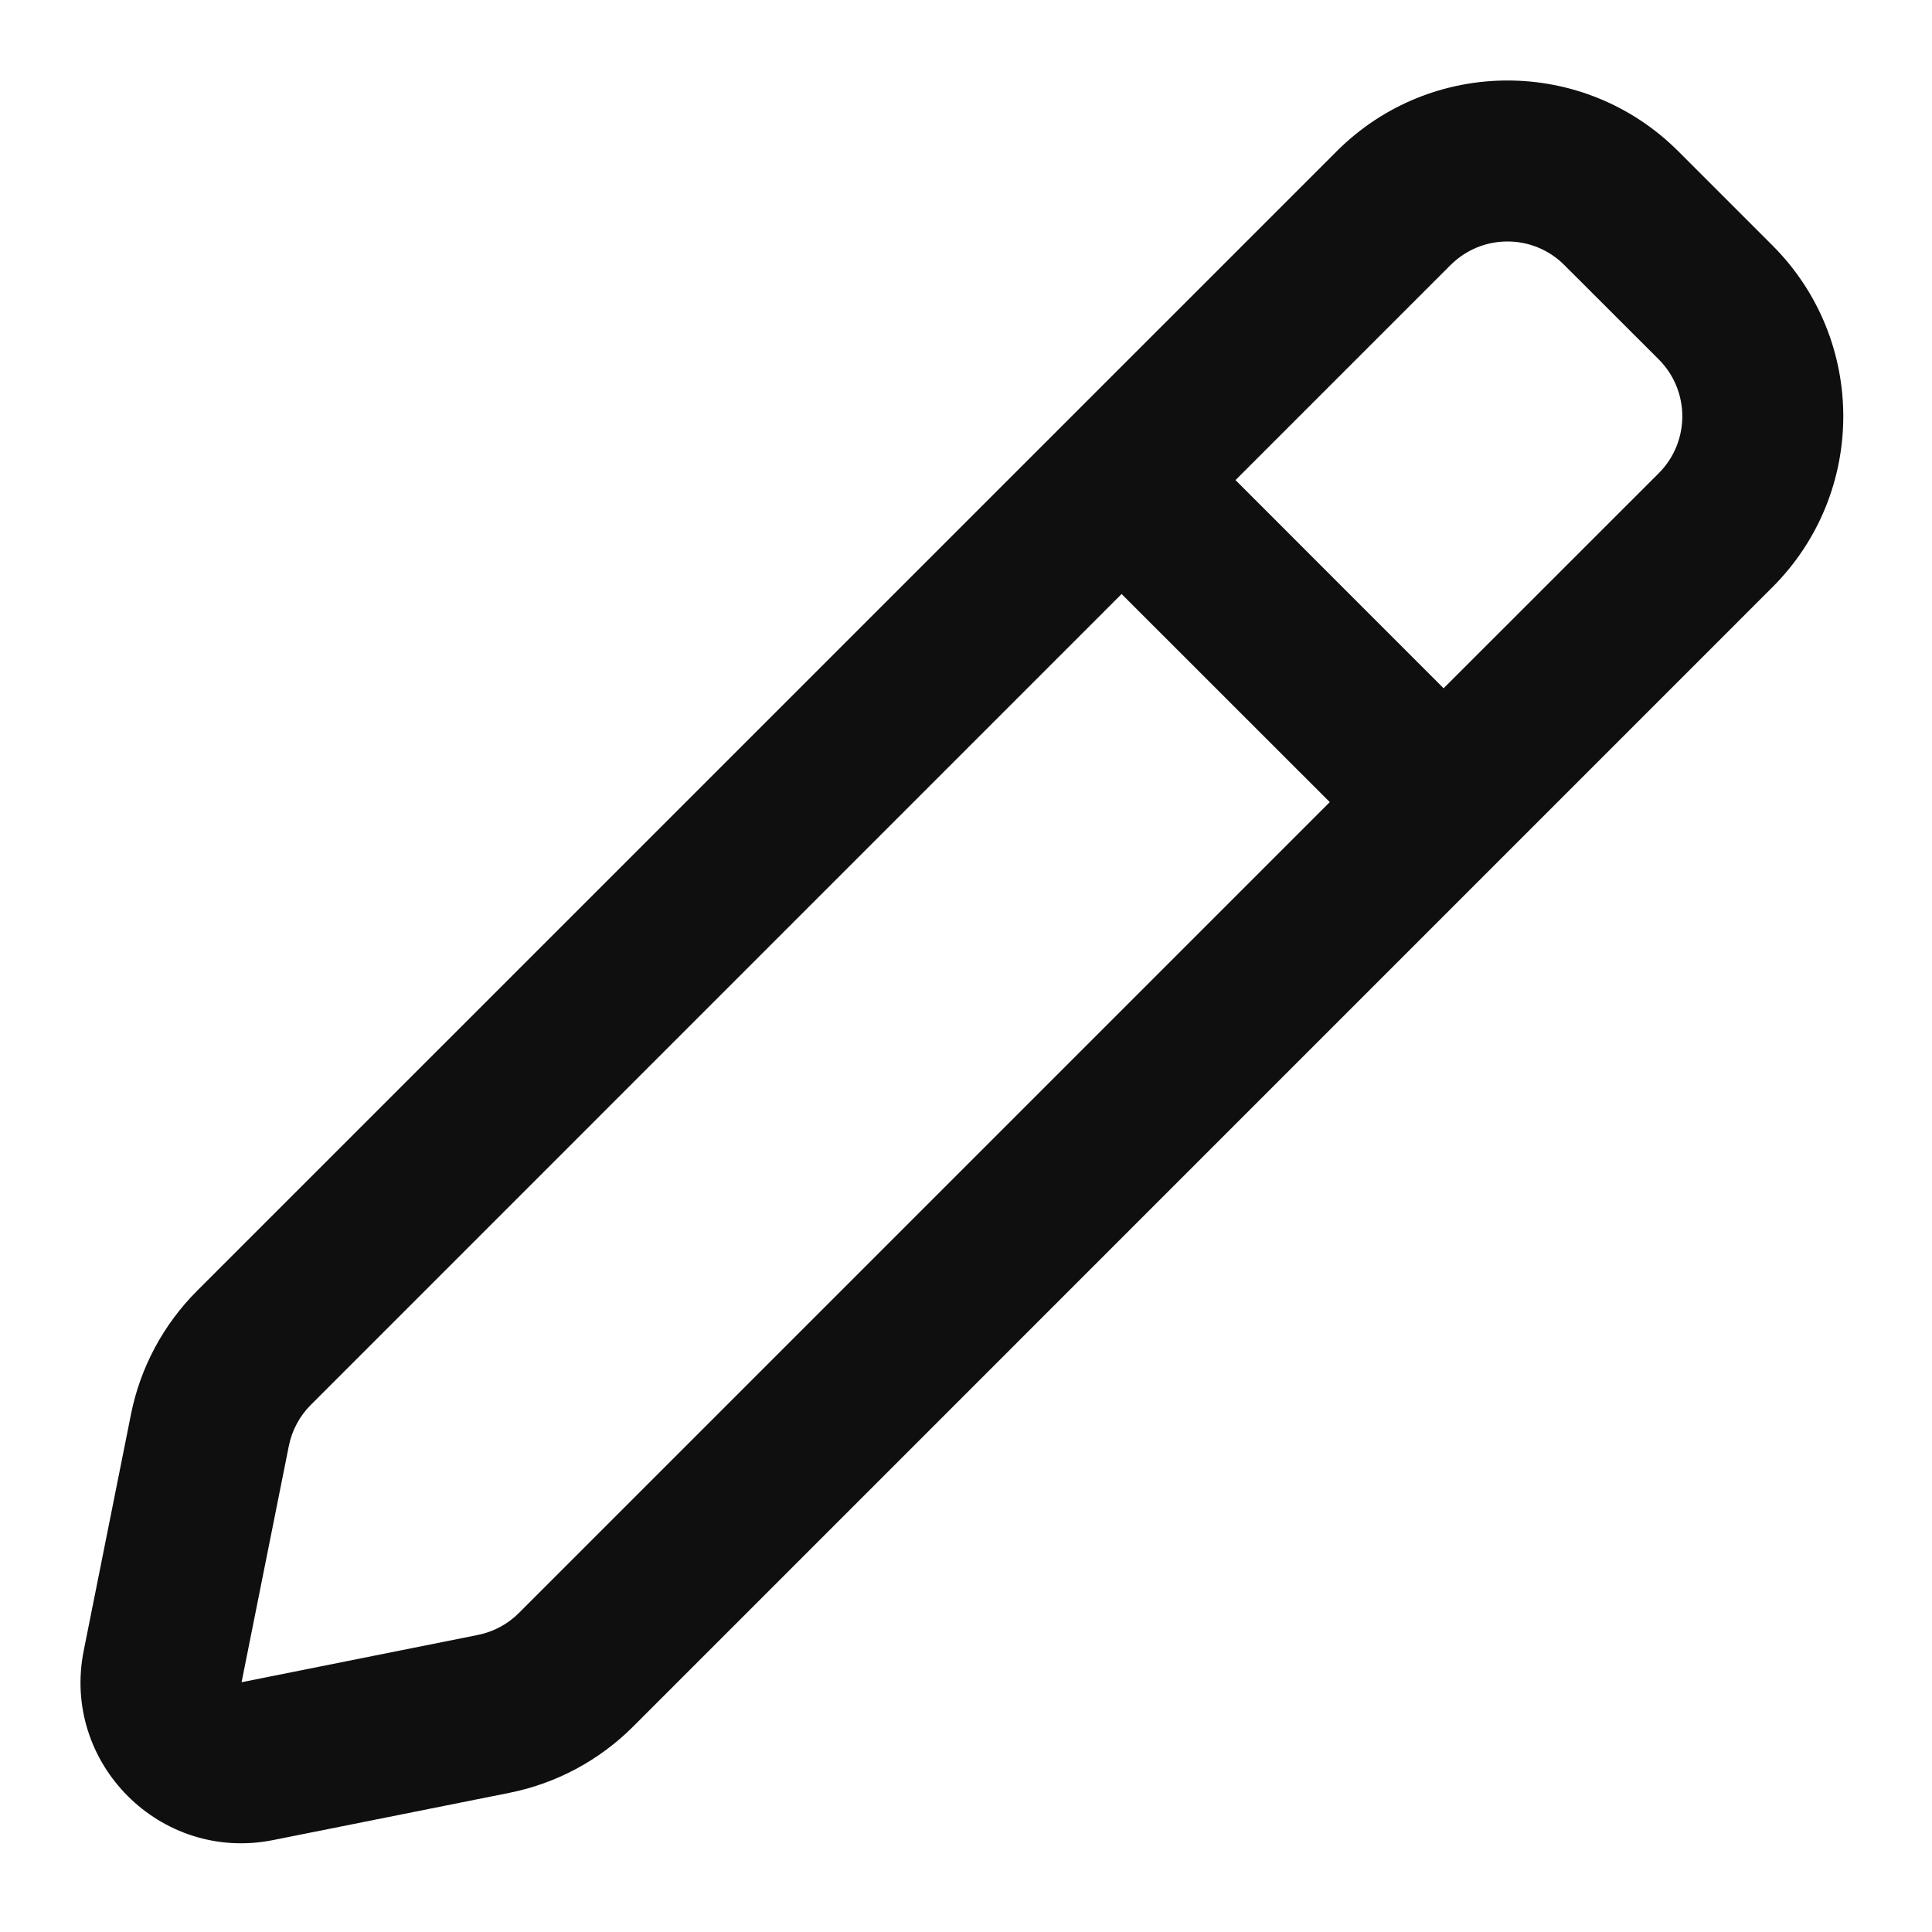
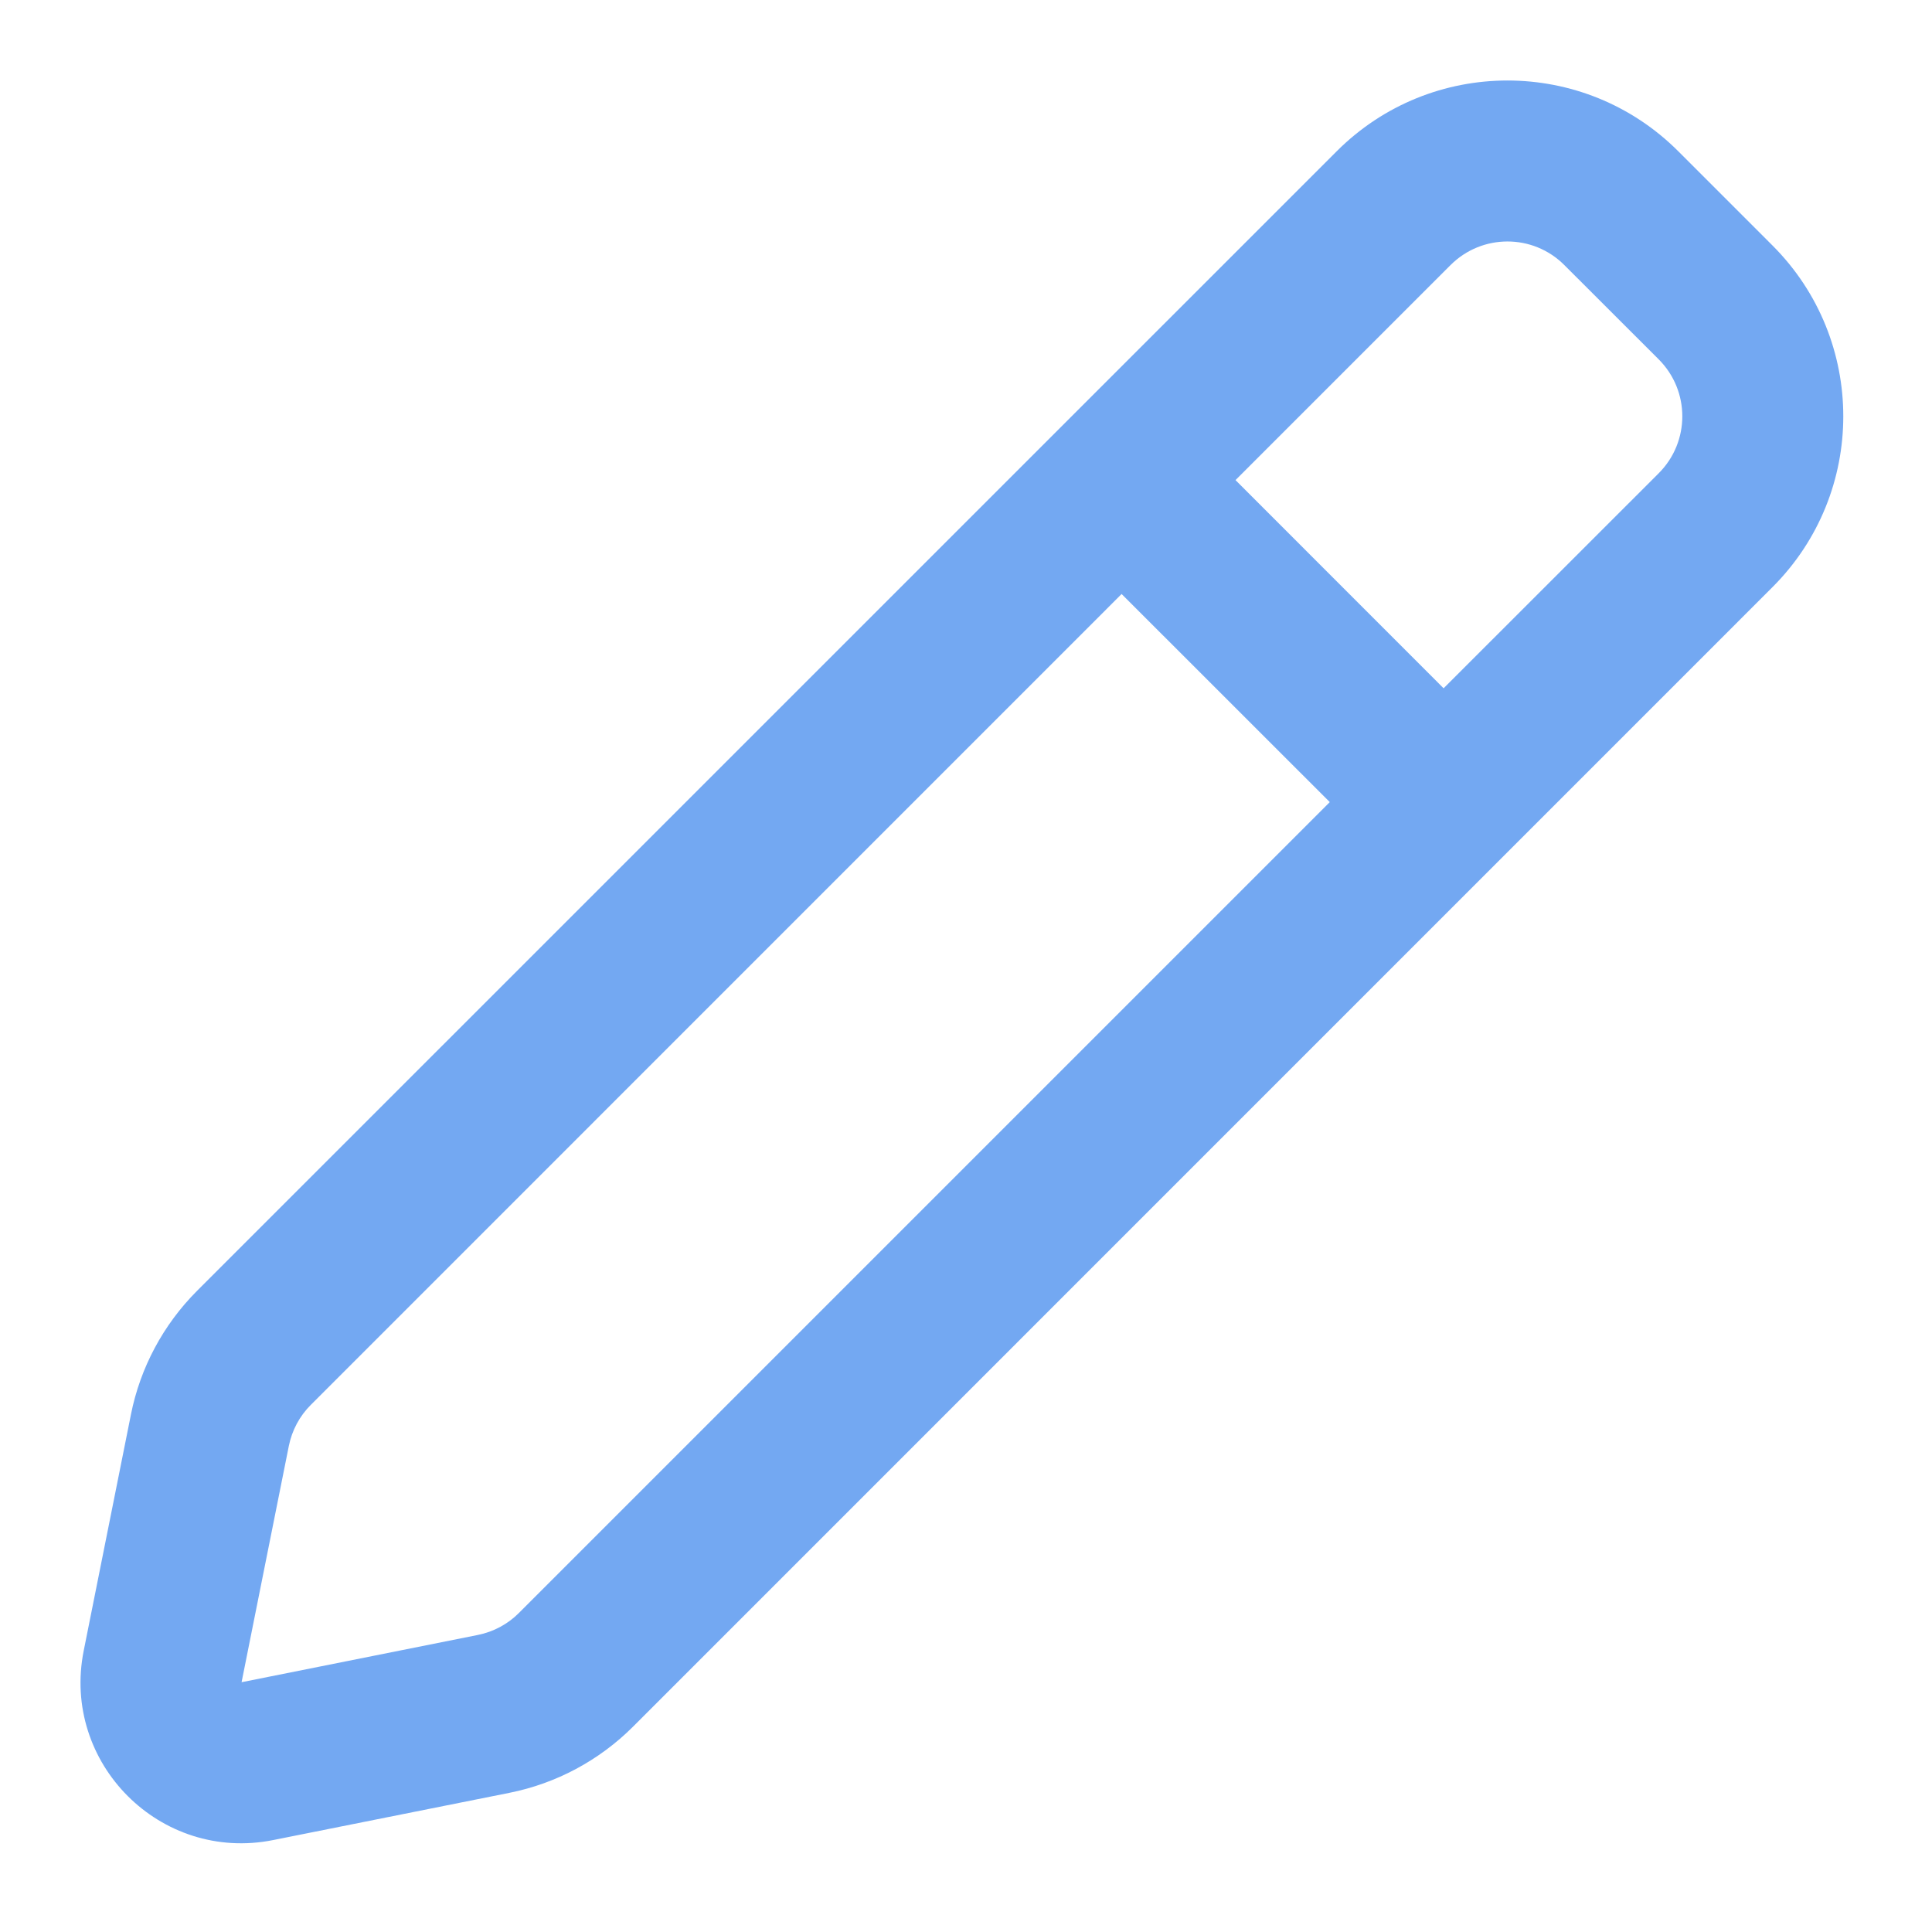
<svg xmlns="http://www.w3.org/2000/svg" width="24px" height="24px" viewBox="0 0 24 24" fill="none">
-   <path fill-rule="evenodd" clip-rule="evenodd" d="M20.848 1.879C19.676 0.707 17.777 0.707 16.605 1.879L2.447 16.036C2.029 16.455 1.743 16.988 1.627 17.569L1.04 20.505C0.76 21.904 1.994 23.138 3.393 22.858L6.329 22.271C6.909 22.155 7.443 21.869 7.862 21.451L22.019 7.293C23.191 6.121 23.191 4.222 22.019 3.05L20.848 1.879ZM18.019 3.293C18.41 2.902 19.043 2.902 19.433 3.293L20.605 4.464C20.996 4.855 20.996 5.488 20.605 5.879L17.933 8.55L15.348 5.964L18.019 3.293ZM13.933 7.379L3.862 17.451C3.722 17.59 3.627 17.768 3.588 17.962L3.001 20.897L5.936 20.31C6.13 20.271 6.308 20.176 6.447 20.036L16.519 9.964L13.933 7.379Z" fill="#0F0F0F" />
+   <path fill-rule="evenodd" clip-rule="evenodd" d="M20.848 1.879C19.676 0.707 17.777 0.707 16.605 1.879L2.447 16.036C2.029 16.455 1.743 16.988 1.627 17.569L1.04 20.505C0.76 21.904 1.994 23.138 3.393 22.858L6.329 22.271C6.909 22.155 7.443 21.869 7.862 21.451L22.019 7.293C23.191 6.121 23.191 4.222 22.019 3.05L20.848 1.879ZM18.019 3.293C18.41 2.902 19.043 2.902 19.433 3.293L20.605 4.464C20.996 4.855 20.996 5.488 20.605 5.879L17.933 8.55L15.348 5.964L18.019 3.293ZM13.933 7.379L3.862 17.451C3.722 17.59 3.627 17.768 3.588 17.962L3.001 20.897L5.936 20.31C6.13 20.271 6.308 20.176 6.447 20.036L16.519 9.964L13.933 7.379Z" fill="hsl(215, 83%, 70%)" />
</svg>
